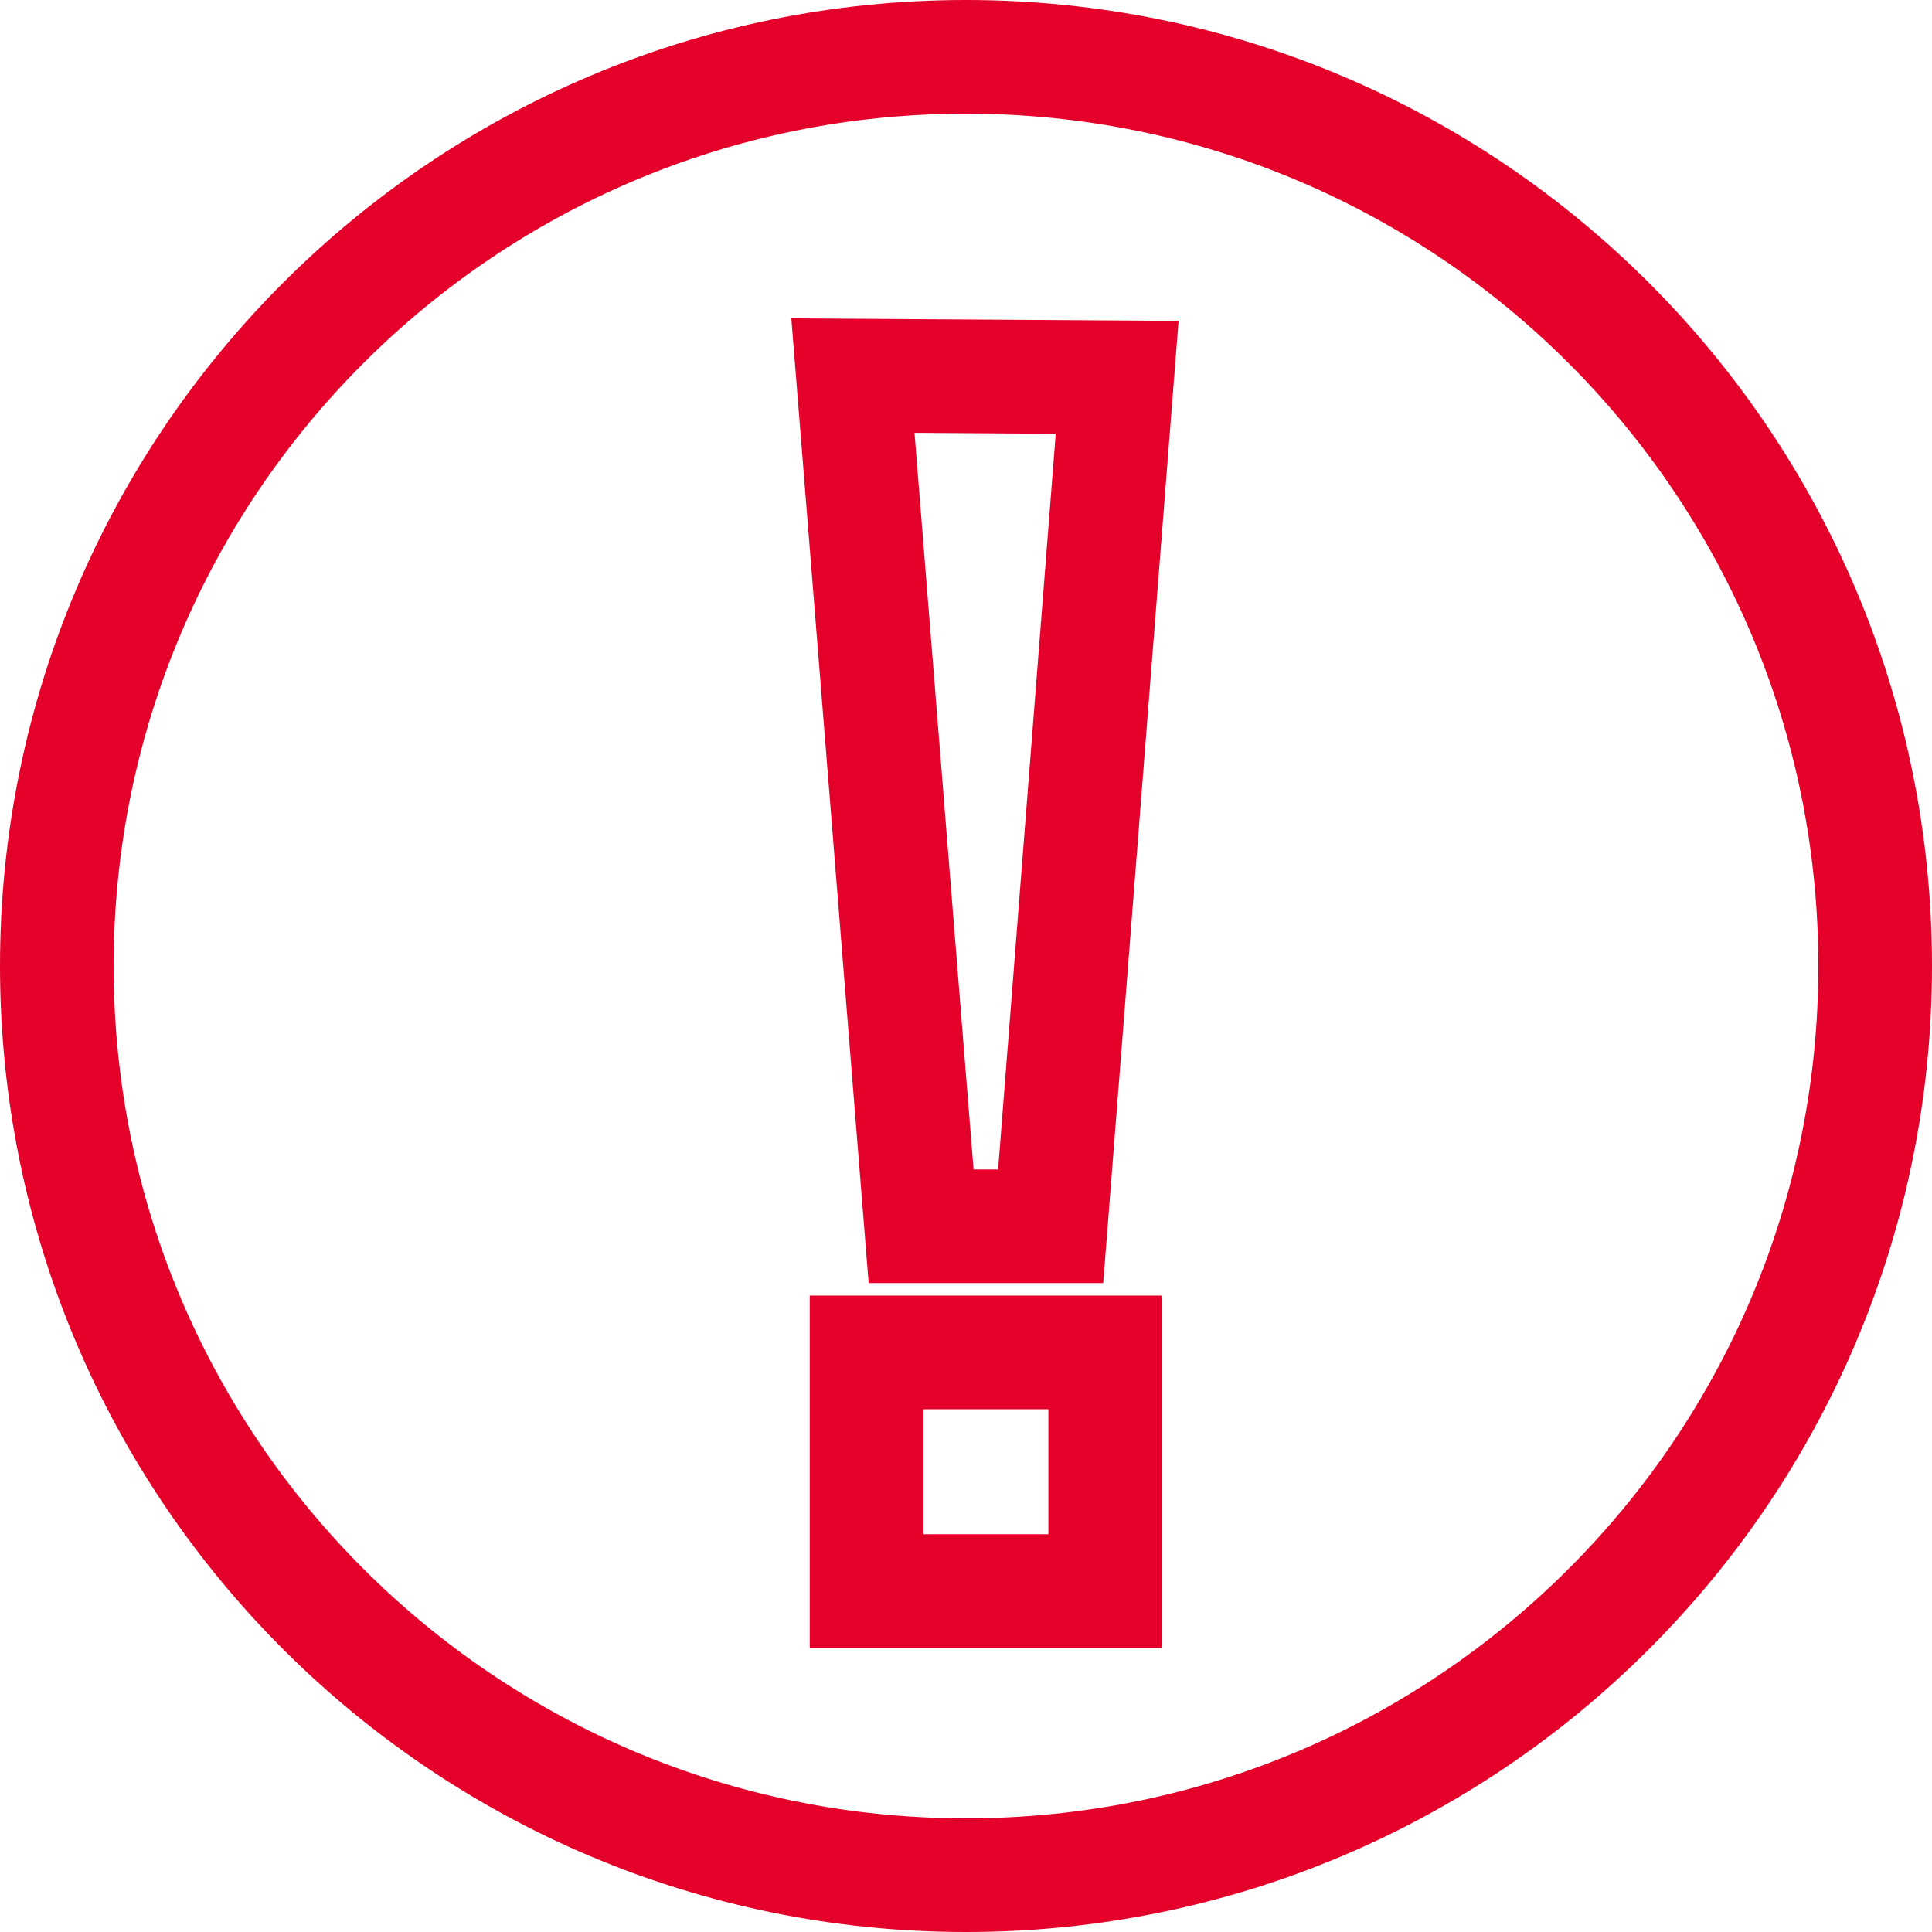
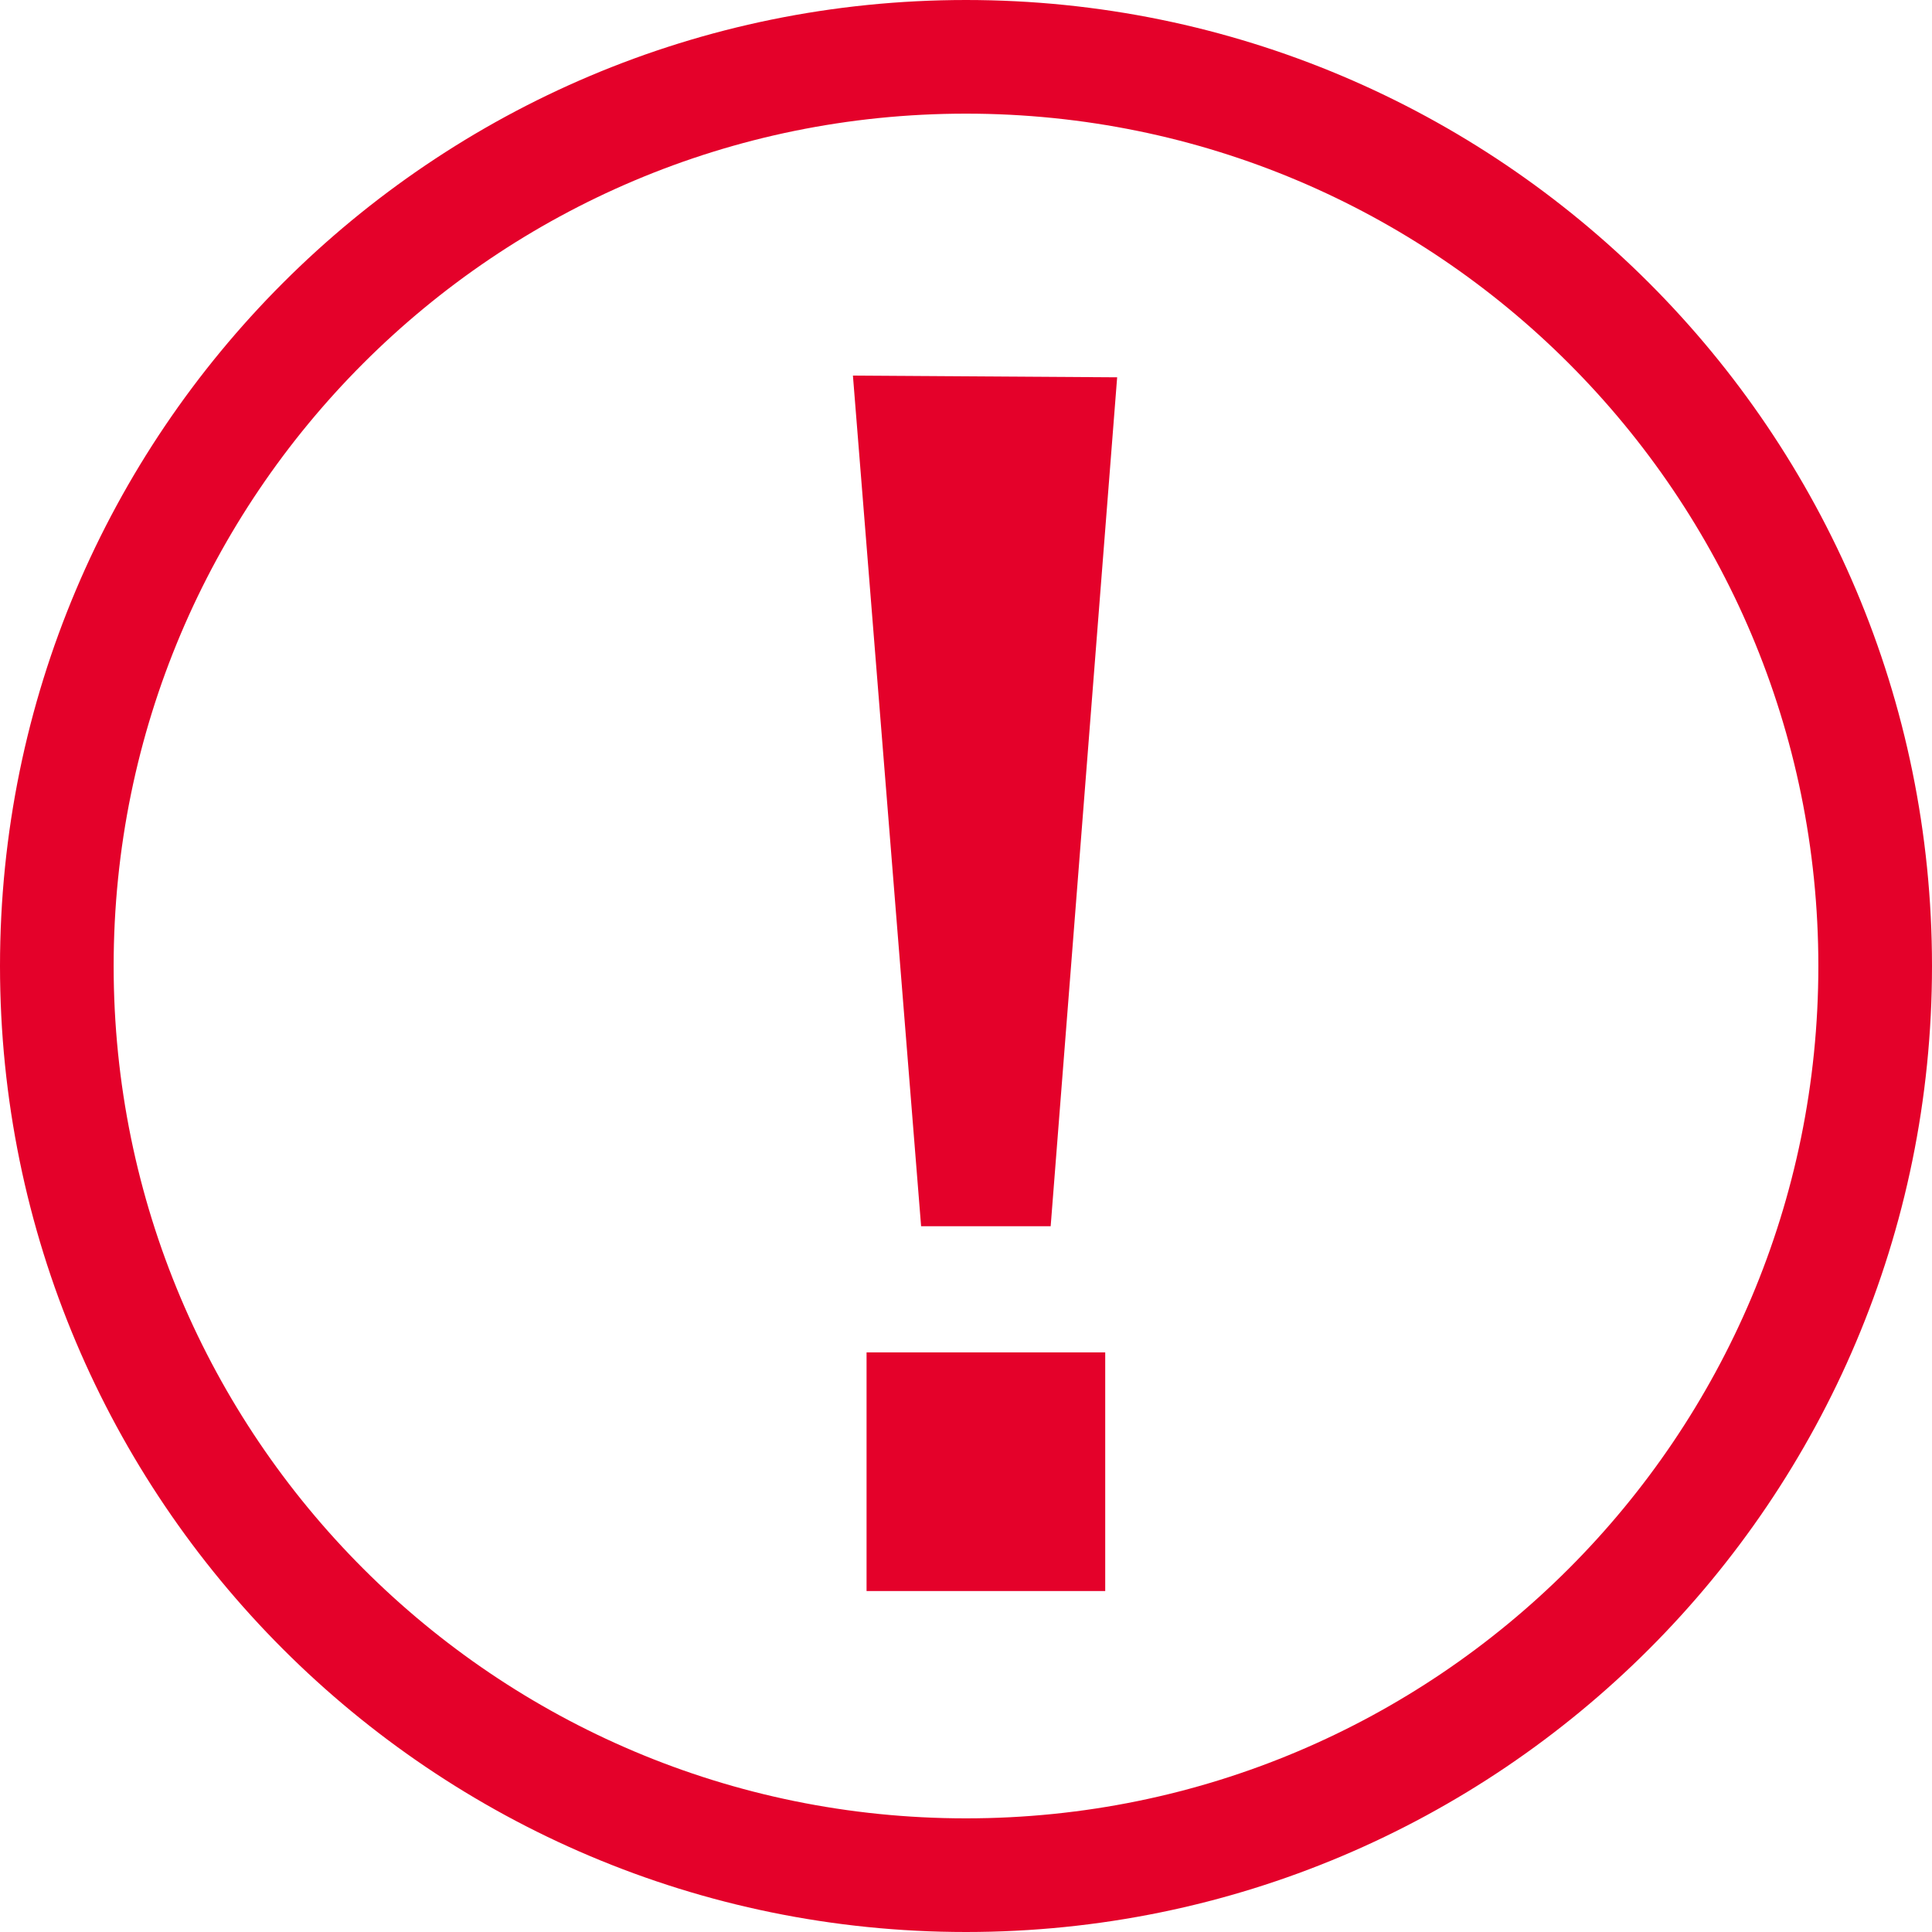
<svg xmlns="http://www.w3.org/2000/svg" class="icon icon-invalid" width="17" height="17" viewBox="0 0 17 17" fill="none">
  <g>
    <circle stroke="#e4012a" cx="8.5" cy="8.5" r="8" fill="none" />
-     <path stroke="#e4012a" d="M7.505 3.305L9.83 3.32L9.245 10.79H8.105L7.505 3.305ZM9.725 11.9V14H7.625V11.9H9.725Z" />
+     <path fill="#e4012a" d="M7.505 3.305L9.83 3.32L9.245 10.79H8.105L7.505 3.305ZM9.725 11.9V14H7.625V11.9H9.725Z" />
  </g>
</svg>
